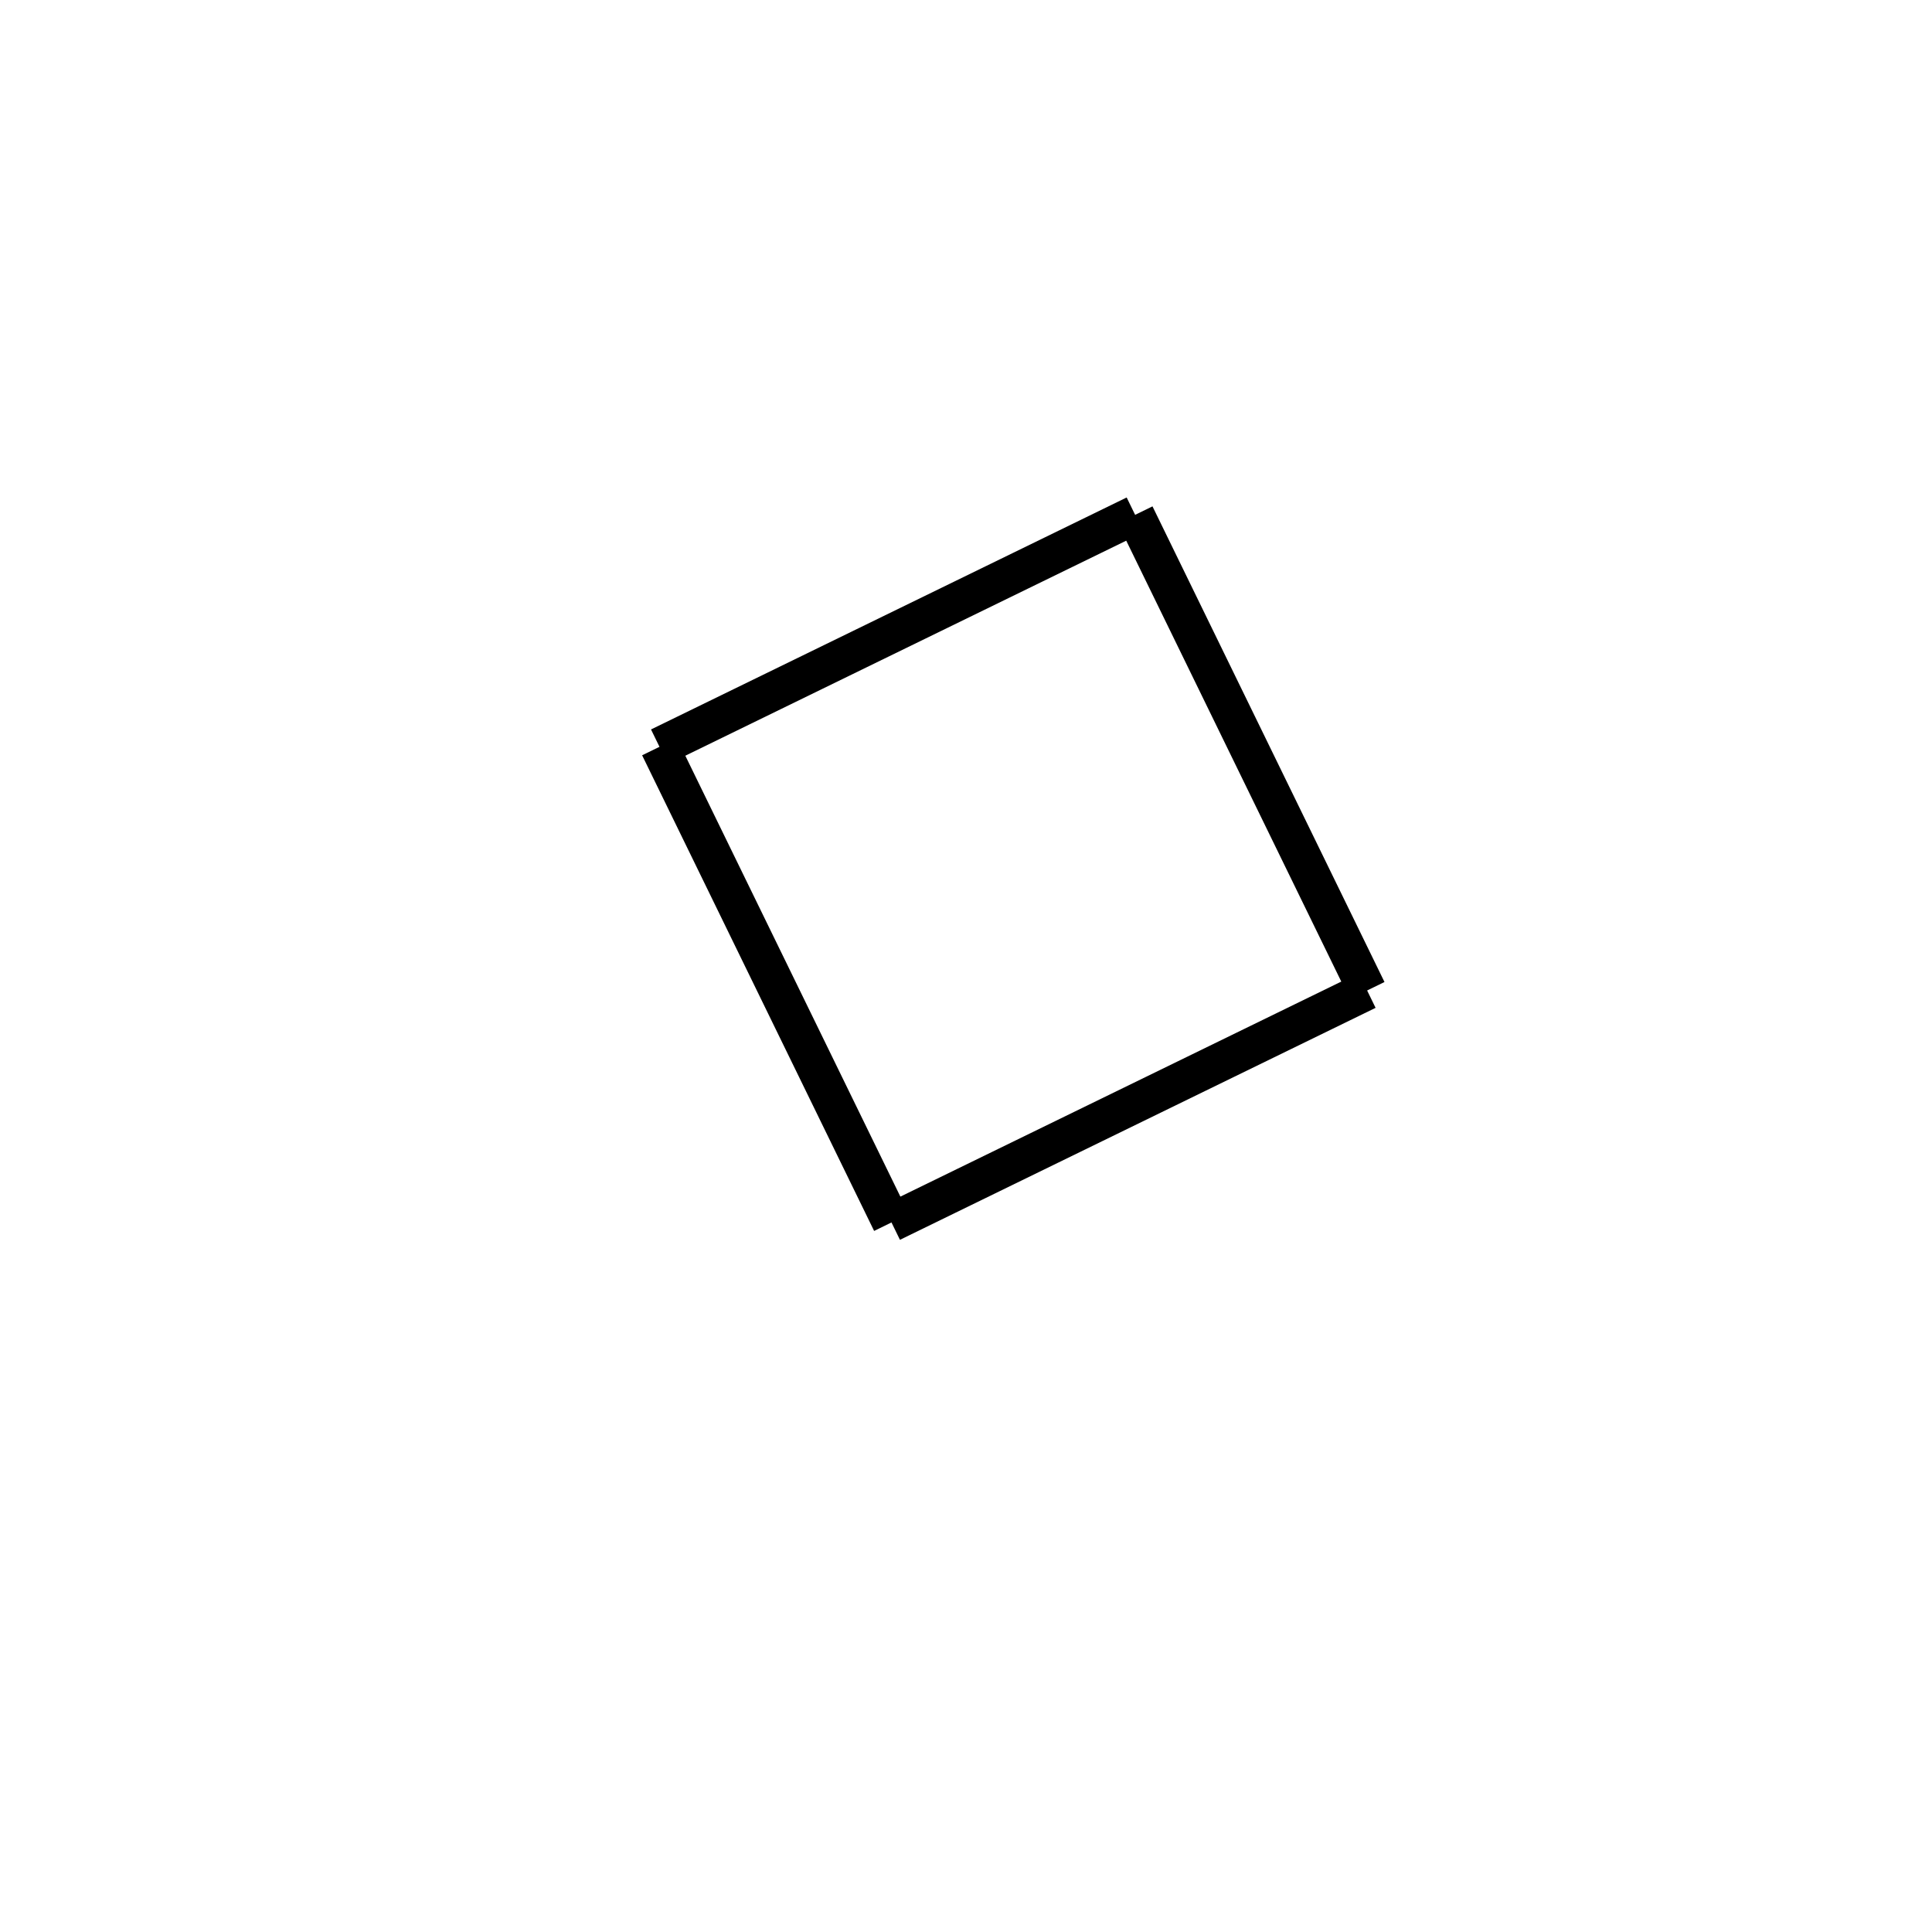
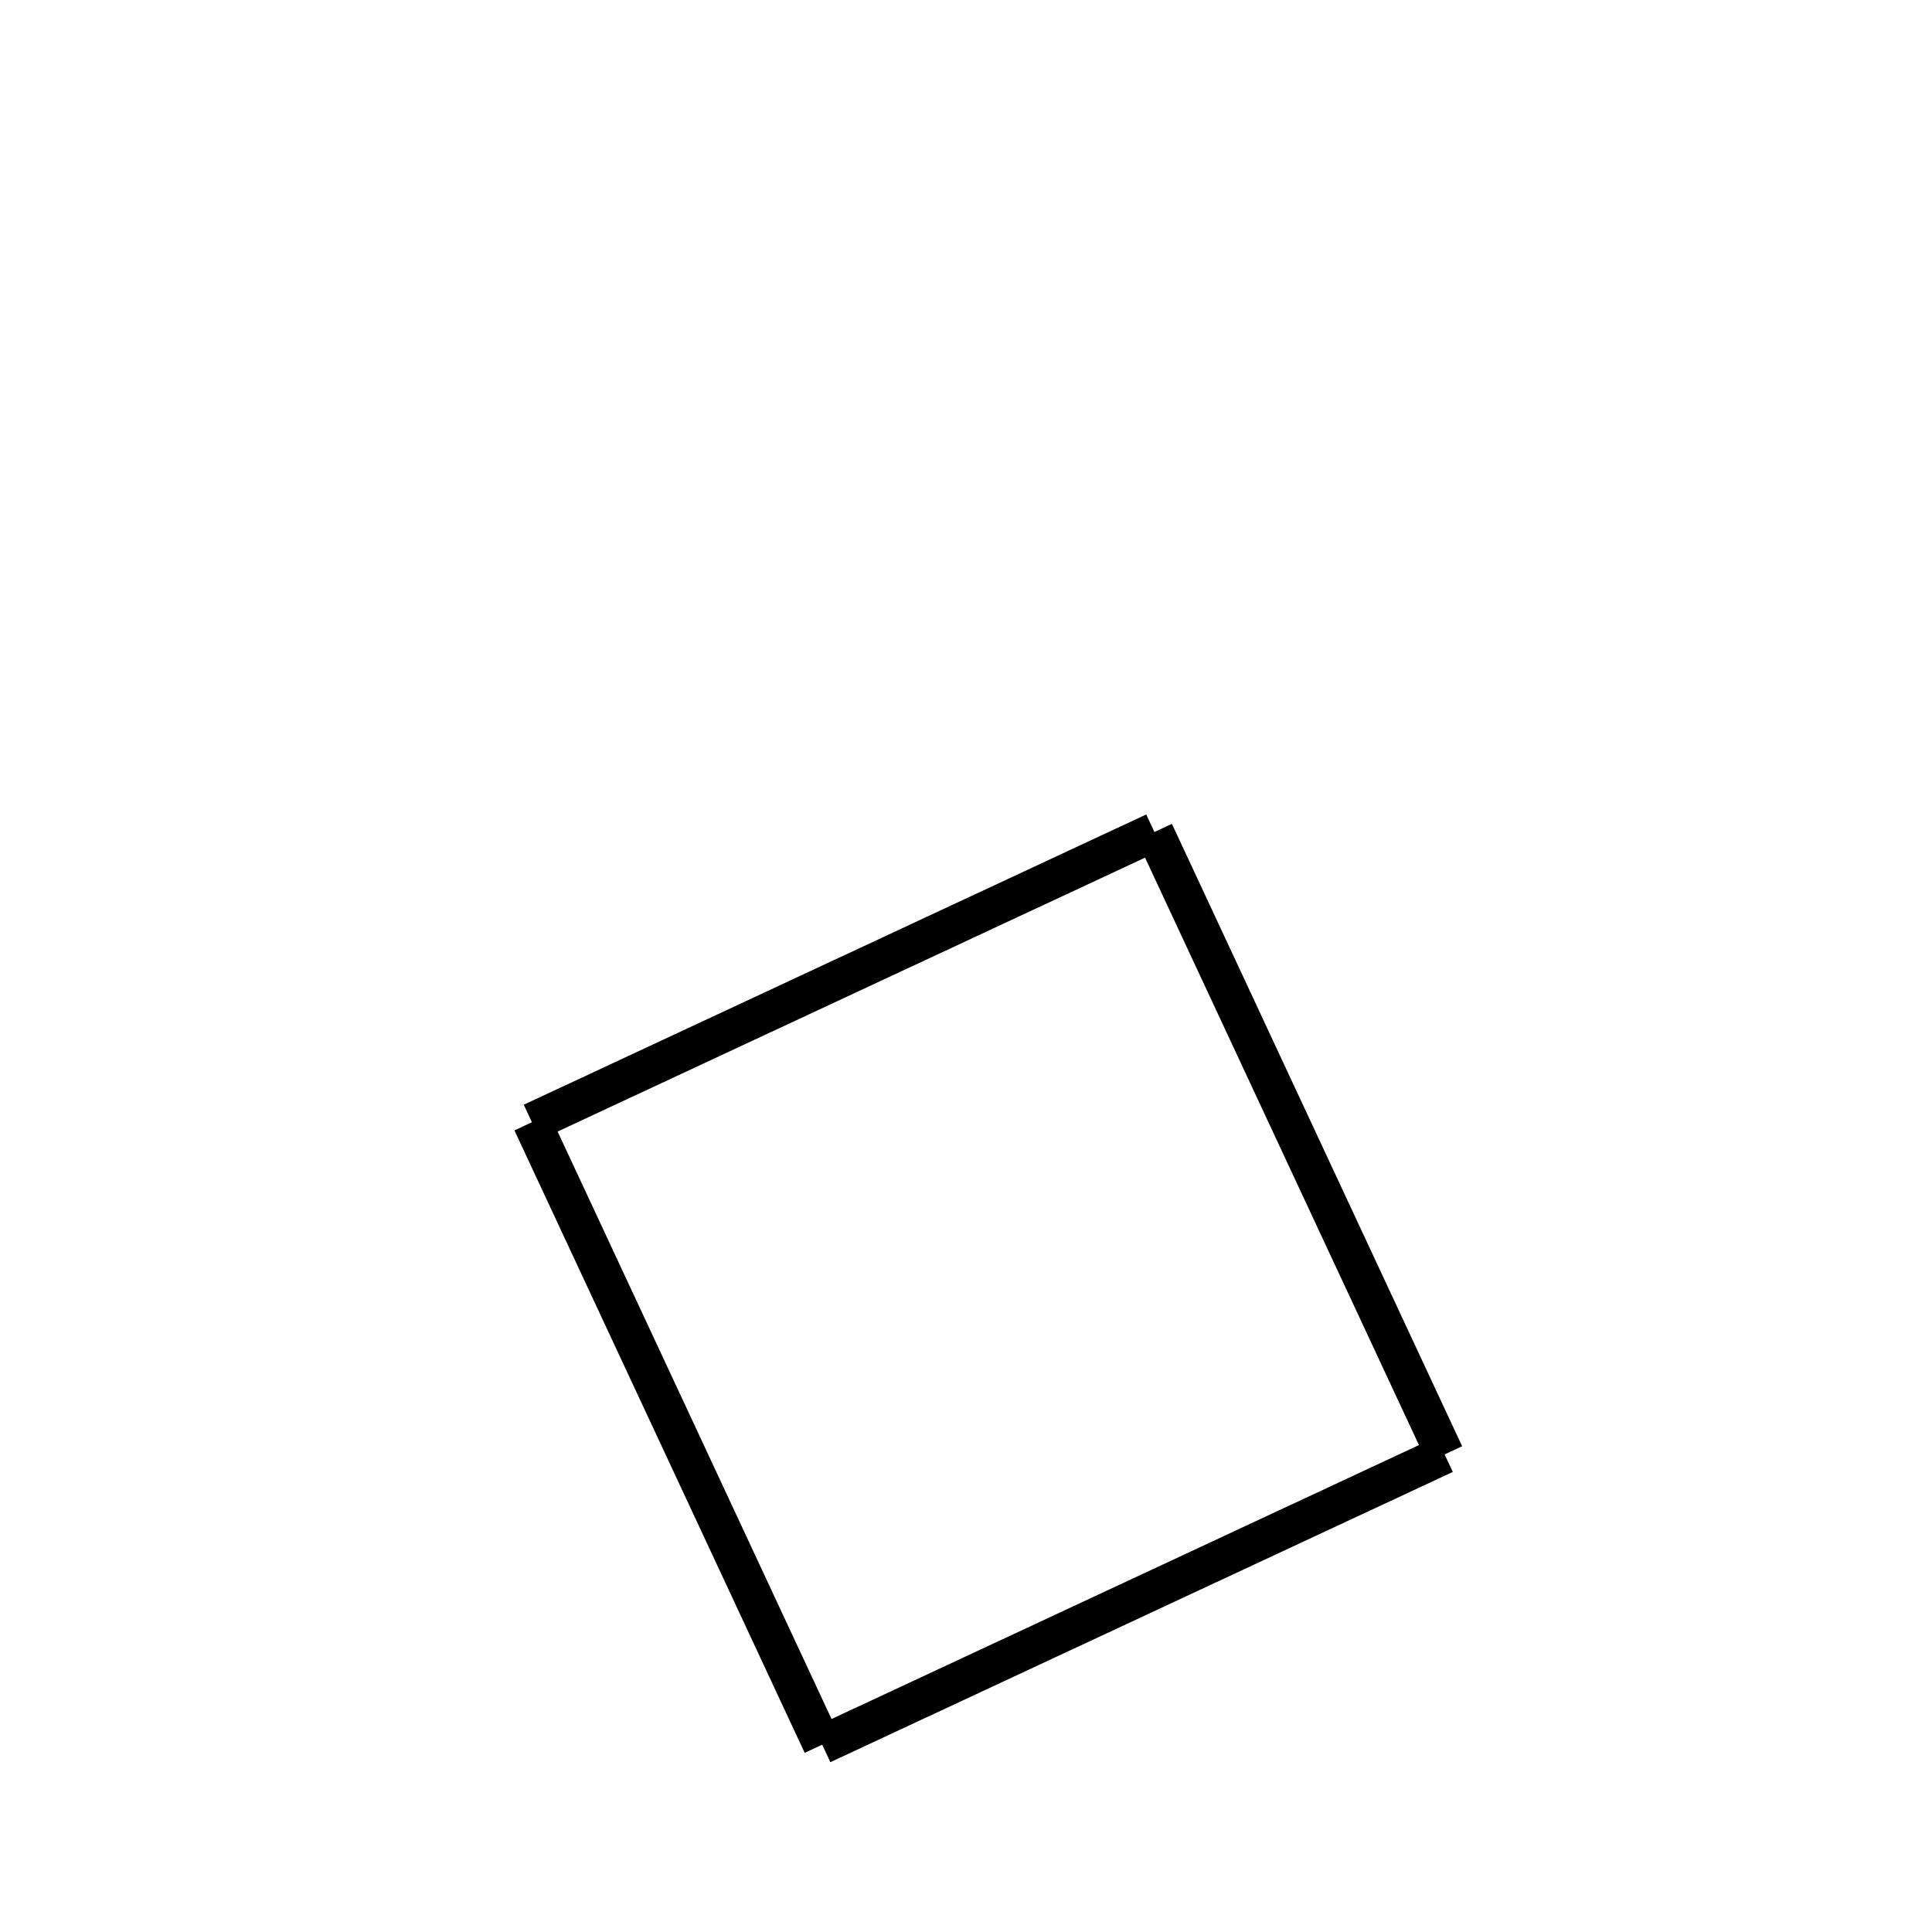
<svg xmlns="http://www.w3.org/2000/svg" height="100" width="100">
-   <line x1="58.754" y1="26.648" x2="70.762" y2="51.267" stroke-width="2" stroke="black" />
-   <line x1="70.762" y1="51.267" x2="46.143" y2="63.274" stroke-width="2" stroke="black" />
-   <line x1="34.135" y1="38.655" x2="46.143" y2="63.274" stroke-width="2" stroke="black" />
-   <line x1="58.754" y1="26.648" x2="34.135" y2="38.655" stroke-width="2" stroke="black" />
+   <line x1="27.533" y1="58.086" x2="59.751" y2="43.063" stroke-width="2" stroke="black" />
+   <line x1="59.751" y1="43.063" x2="74.774" y2="75.281" stroke-width="2" stroke="black" />
+   <line x1="42.557" y1="90.304" x2="74.774" y2="75.281" stroke-width="2" stroke="black" />
+   <line x1="27.533" y1="58.086" x2="42.557" y2="90.304" stroke-width="2" stroke="black" />
</svg>
